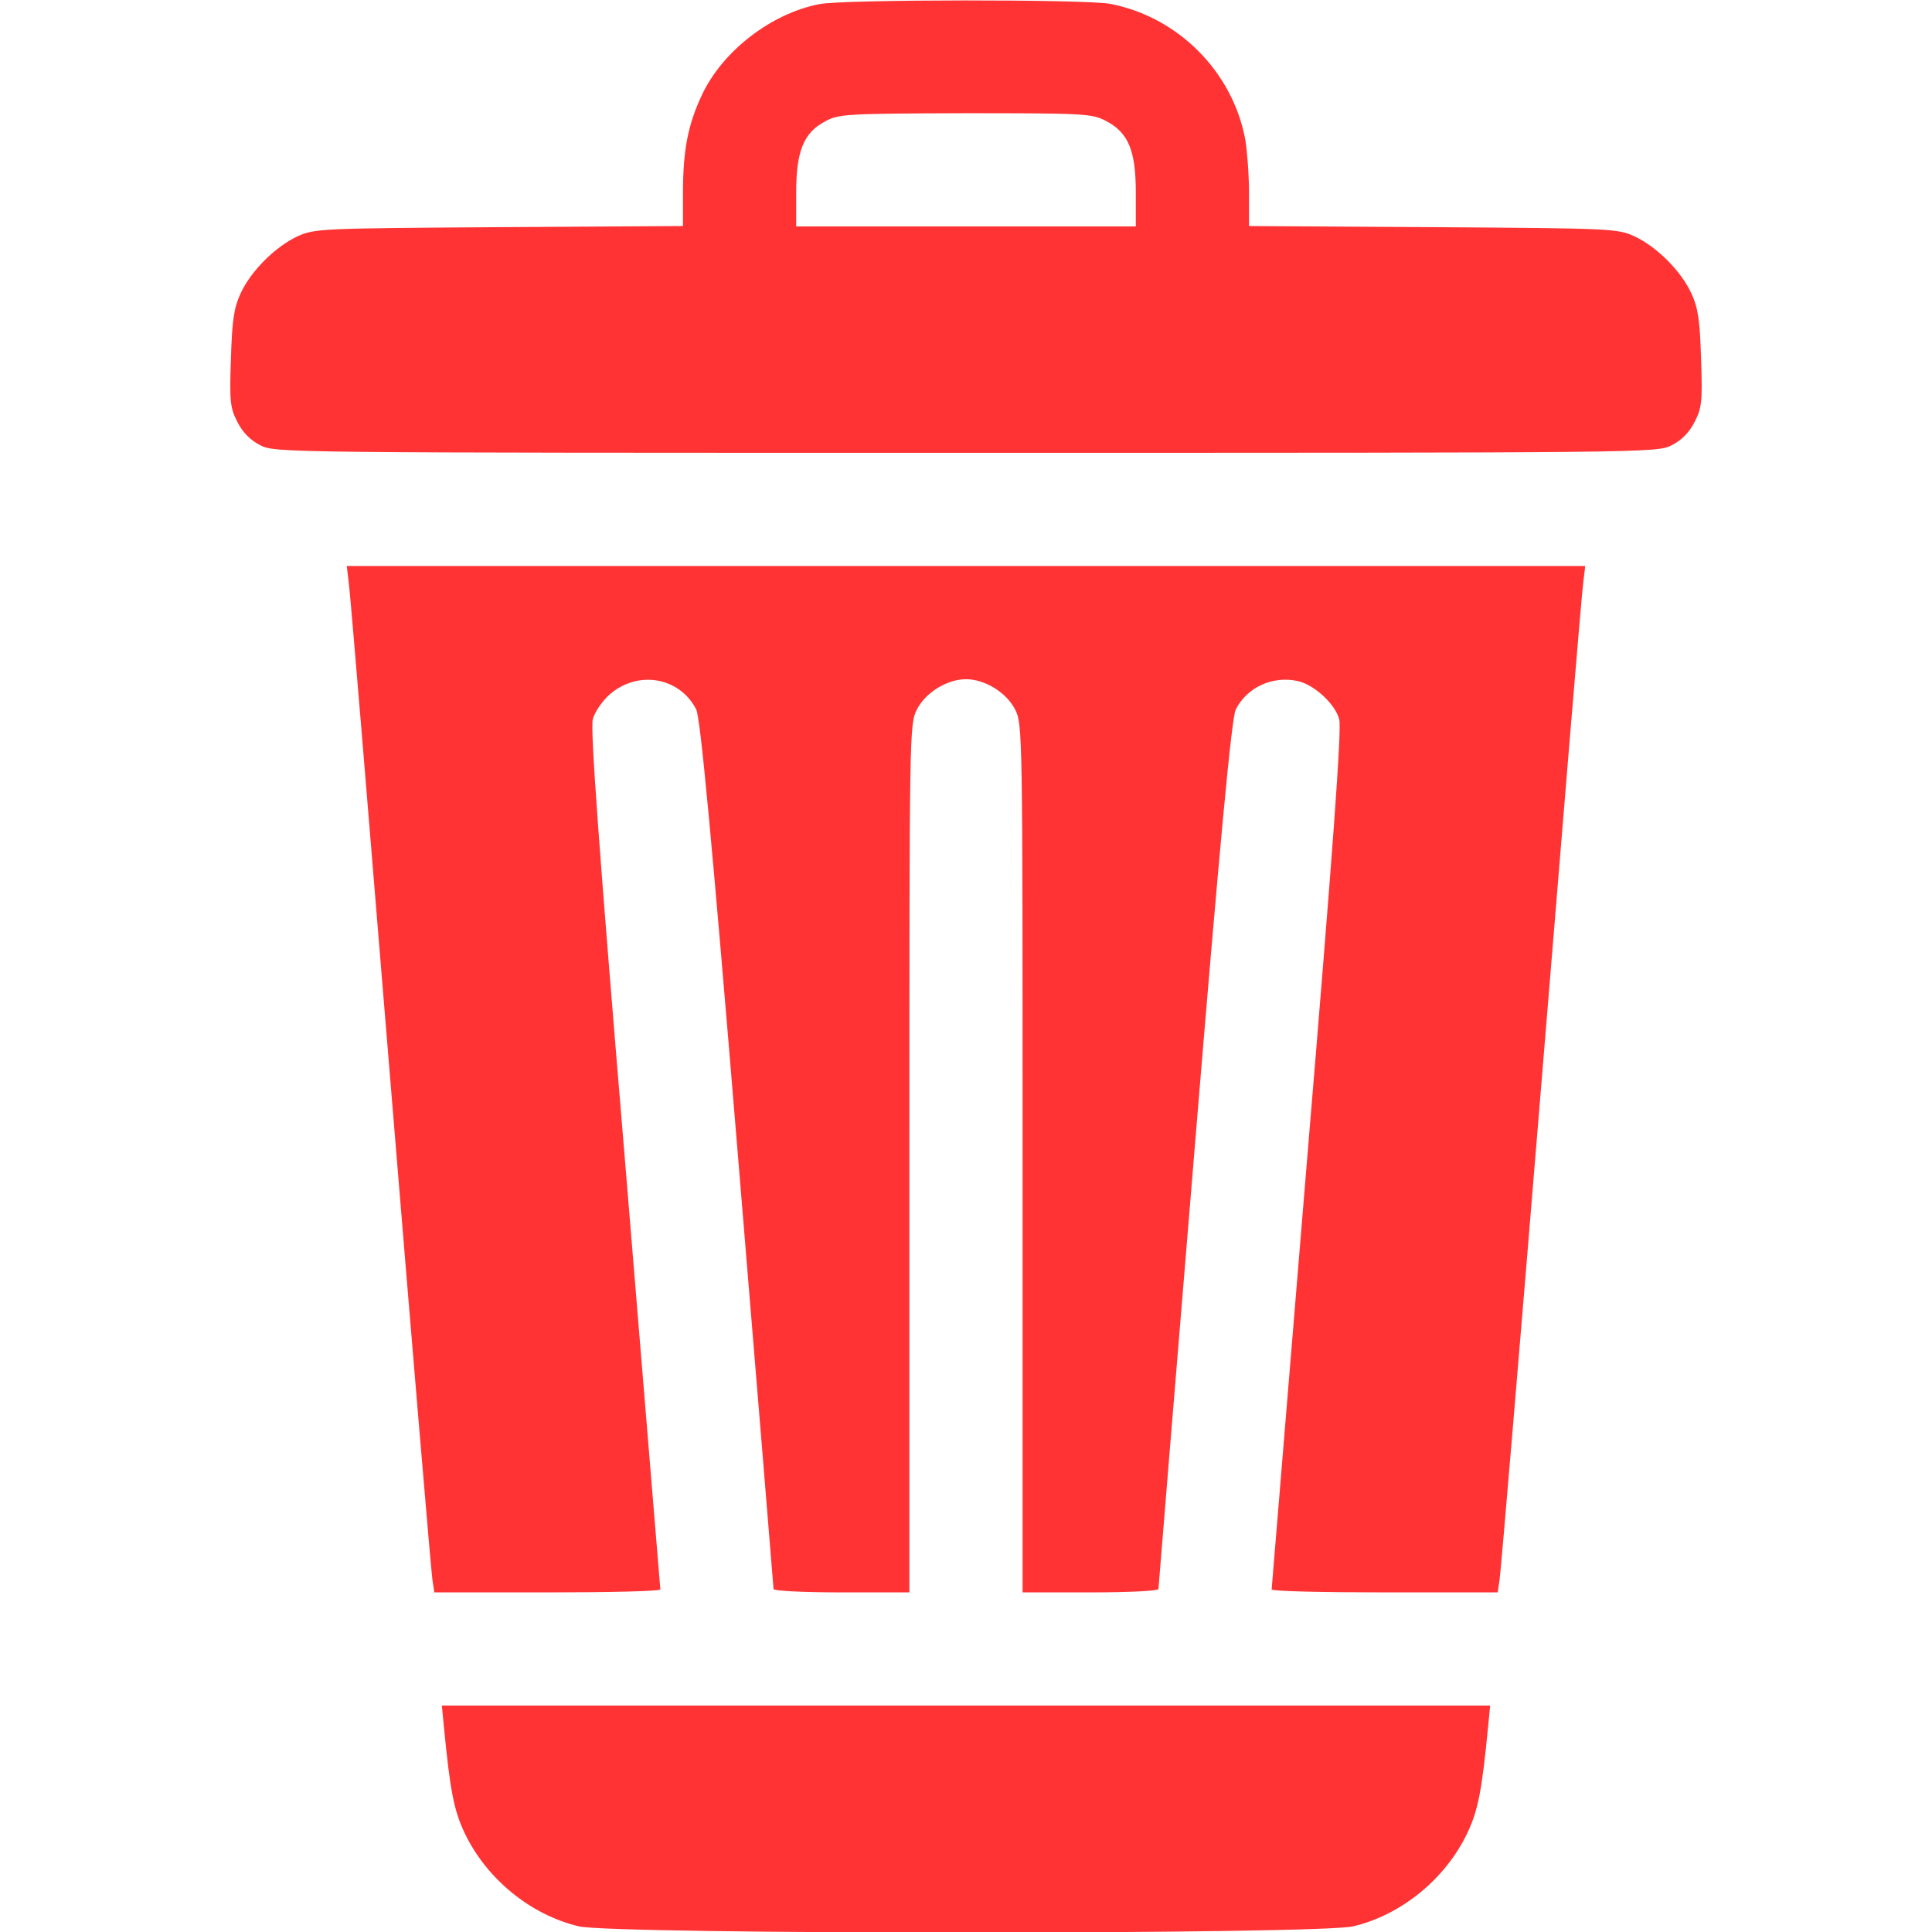
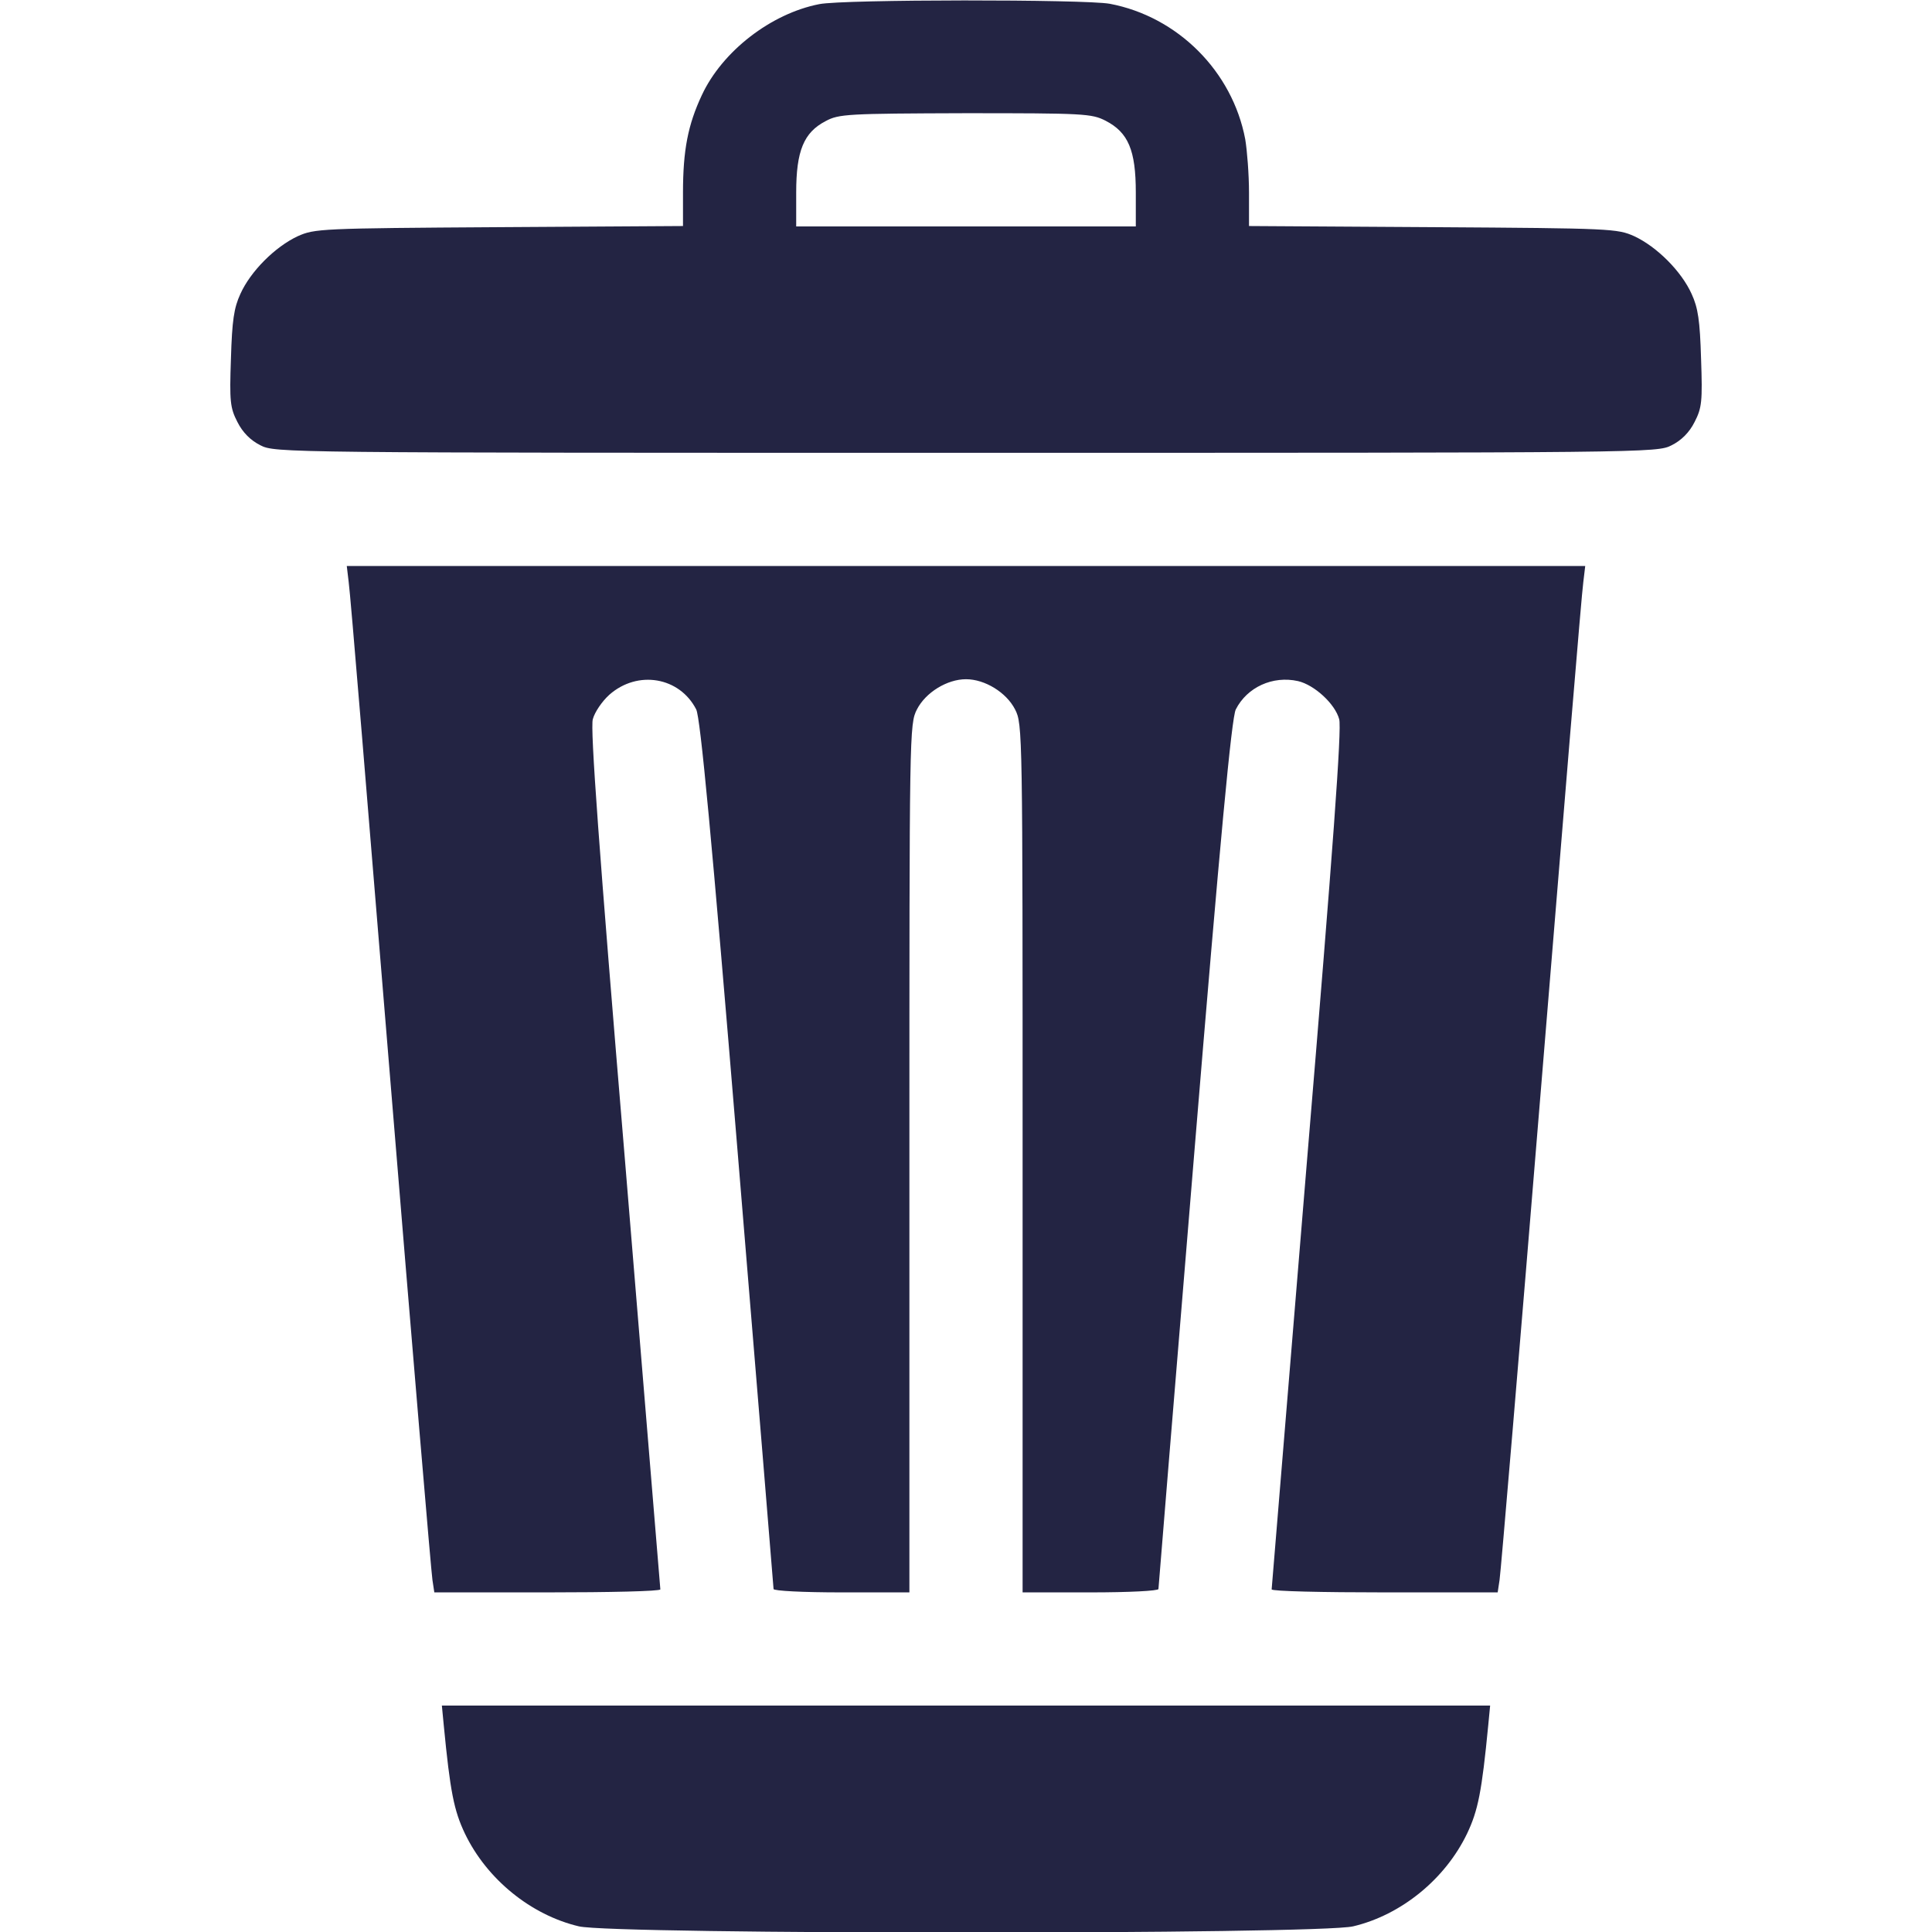
<svg xmlns="http://www.w3.org/2000/svg" version="1.0" width="512pt" height="512pt" viewBox="0 0 512 512" preserveAspectRatio="xMidYMid meet">
-   <g transform="translate(0,512) scale(0.1,-0.1)" fill="#ff3333" stroke="none">
+   <g transform="translate(0,512) scale(0.1,-0.1)" fill="#232443" stroke="none">
    <path d="M2171 5109 c-128 -25 -257 -125 -311 -241 -37 -79 -50 -146 -50 -259 l0 -88 -487 -3 c-475 -3 -489 -4 -534 -24 -60 -28 -125 -93 -152 -153 -17 -37 -22 -70 -25 -172 -4 -113 -2 -130 17 -167 14 -28 35 -49 61 -62 39 -20 55 -20 1870 -20 1815 0 1831 0 1870 20 26 13 47 34 61 62 19 37 21 54 17 167 -3 102 -8 135 -25 172 -27 60 -92 125 -152 153 -45 20 -59 21 -533 24 l-488 3 0 88 c0 49 -5 112 -10 142 -34 180 -179 325 -359 359 -65 12 -707 12 -770 -1z m759 -309 c60 -31 80 -78 80 -190 l0 -90 -450 0 -450 0 0 90 c0 110 20 159 78 189 35 19 58 20 370 21 314 0 335 -1 372 -20z" />
    <path d="M924 3578 c4 -24 53 -621 111 -1328 58 -707 108 -1300 111 -1317 l5 -33 299 0 c165 0 300 3 300 8 0 4 -43 517 -94 1140 -69 826 -92 1142 -85 1166 5 19 25 48 44 65 75 66 186 47 230 -39 11 -21 41 -338 110 -1175 52 -631 95 -1151 95 -1156 0 -5 78 -9 180 -9 l180 0 0 1150 c0 1134 0 1151 20 1190 23 45 80 80 130 80 50 0 107 -35 130 -80 20 -39 20 -56 20 -1190 l0 -1150 180 0 c102 0 180 4 180 9 0 5 43 525 95 1156 69 837 99 1154 110 1175 30 59 98 90 165 75 43 -10 98 -60 109 -101 7 -24 -16 -340 -85 -1166 -51 -623 -94 -1136 -94 -1140 0 -5 135 -8 300 -8 l299 0 5 33 c3 17 53 610 111 1317 58 707 107 1304 111 1328 l5 42 -1641 0 -1641 0 5 -42z" />
    <path d="M1176 548 c17 -176 27 -226 56 -287 58 -121 175 -216 302 -246 91 -22 1961 -22 2052 0 127 30 244 125 302 246 29 61 39 111 56 287 l5 52 -1389 0 -1389 0 5 -52z" />
  </g>
</svg>
